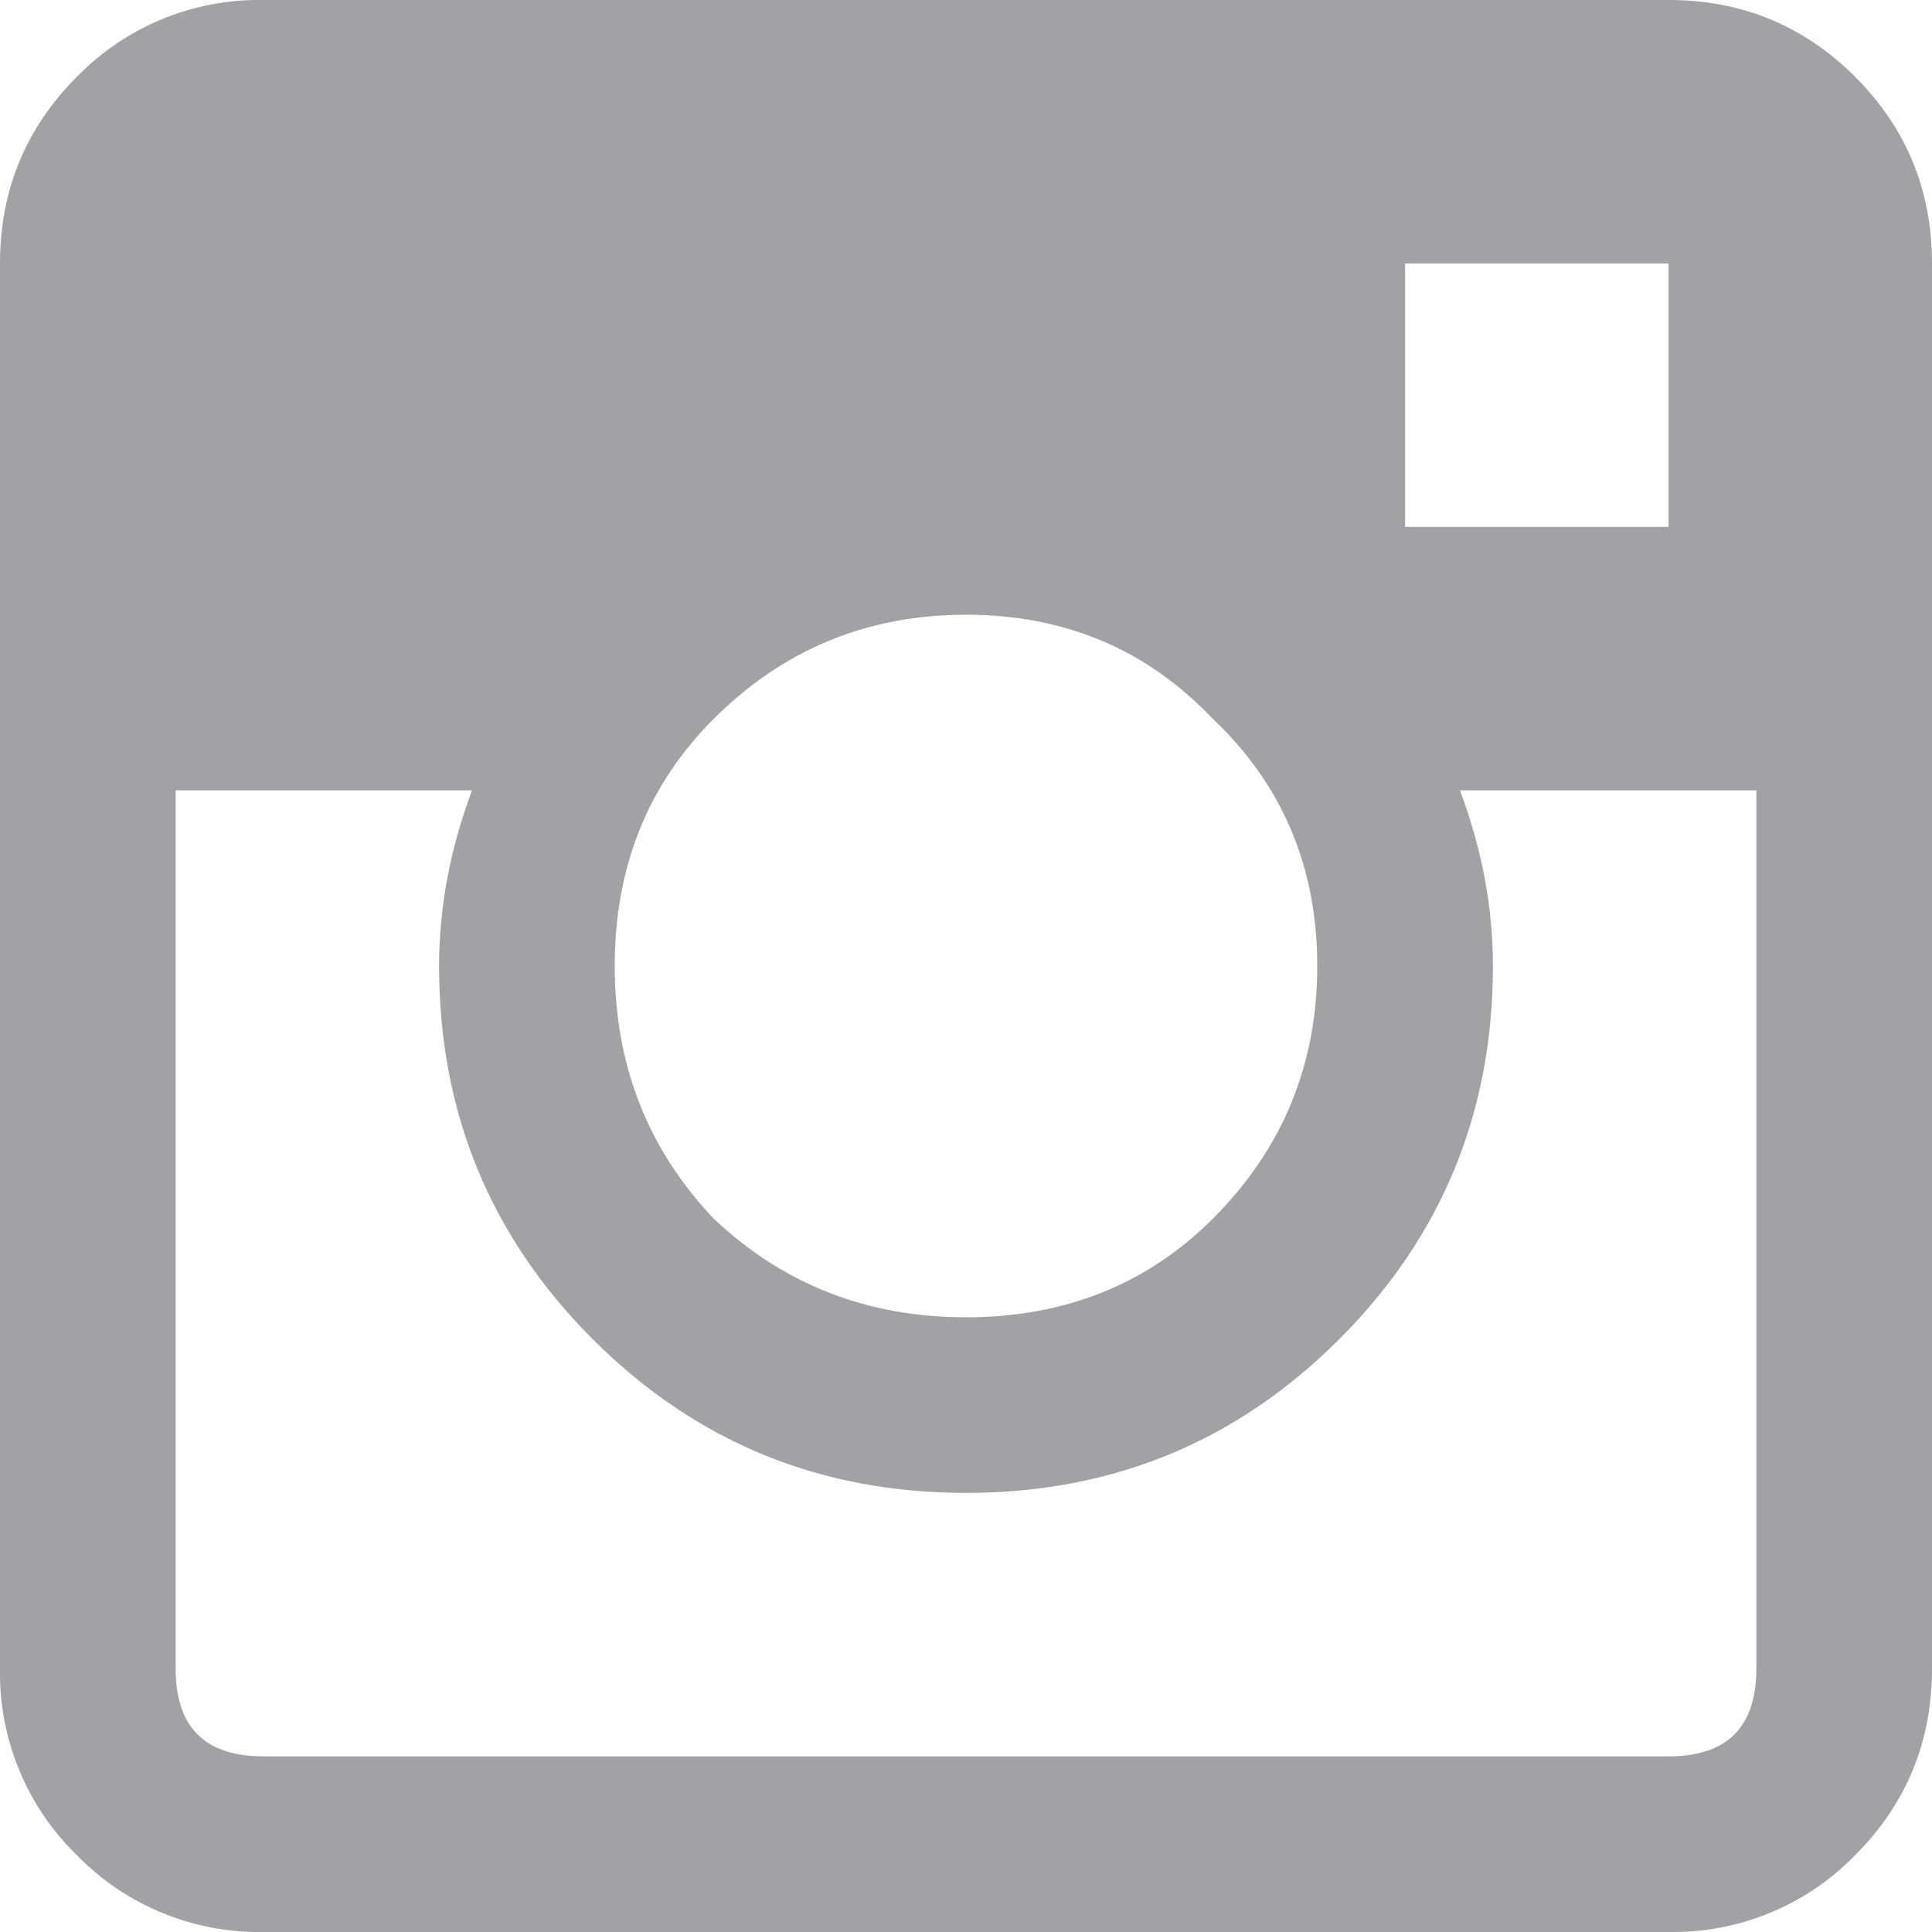
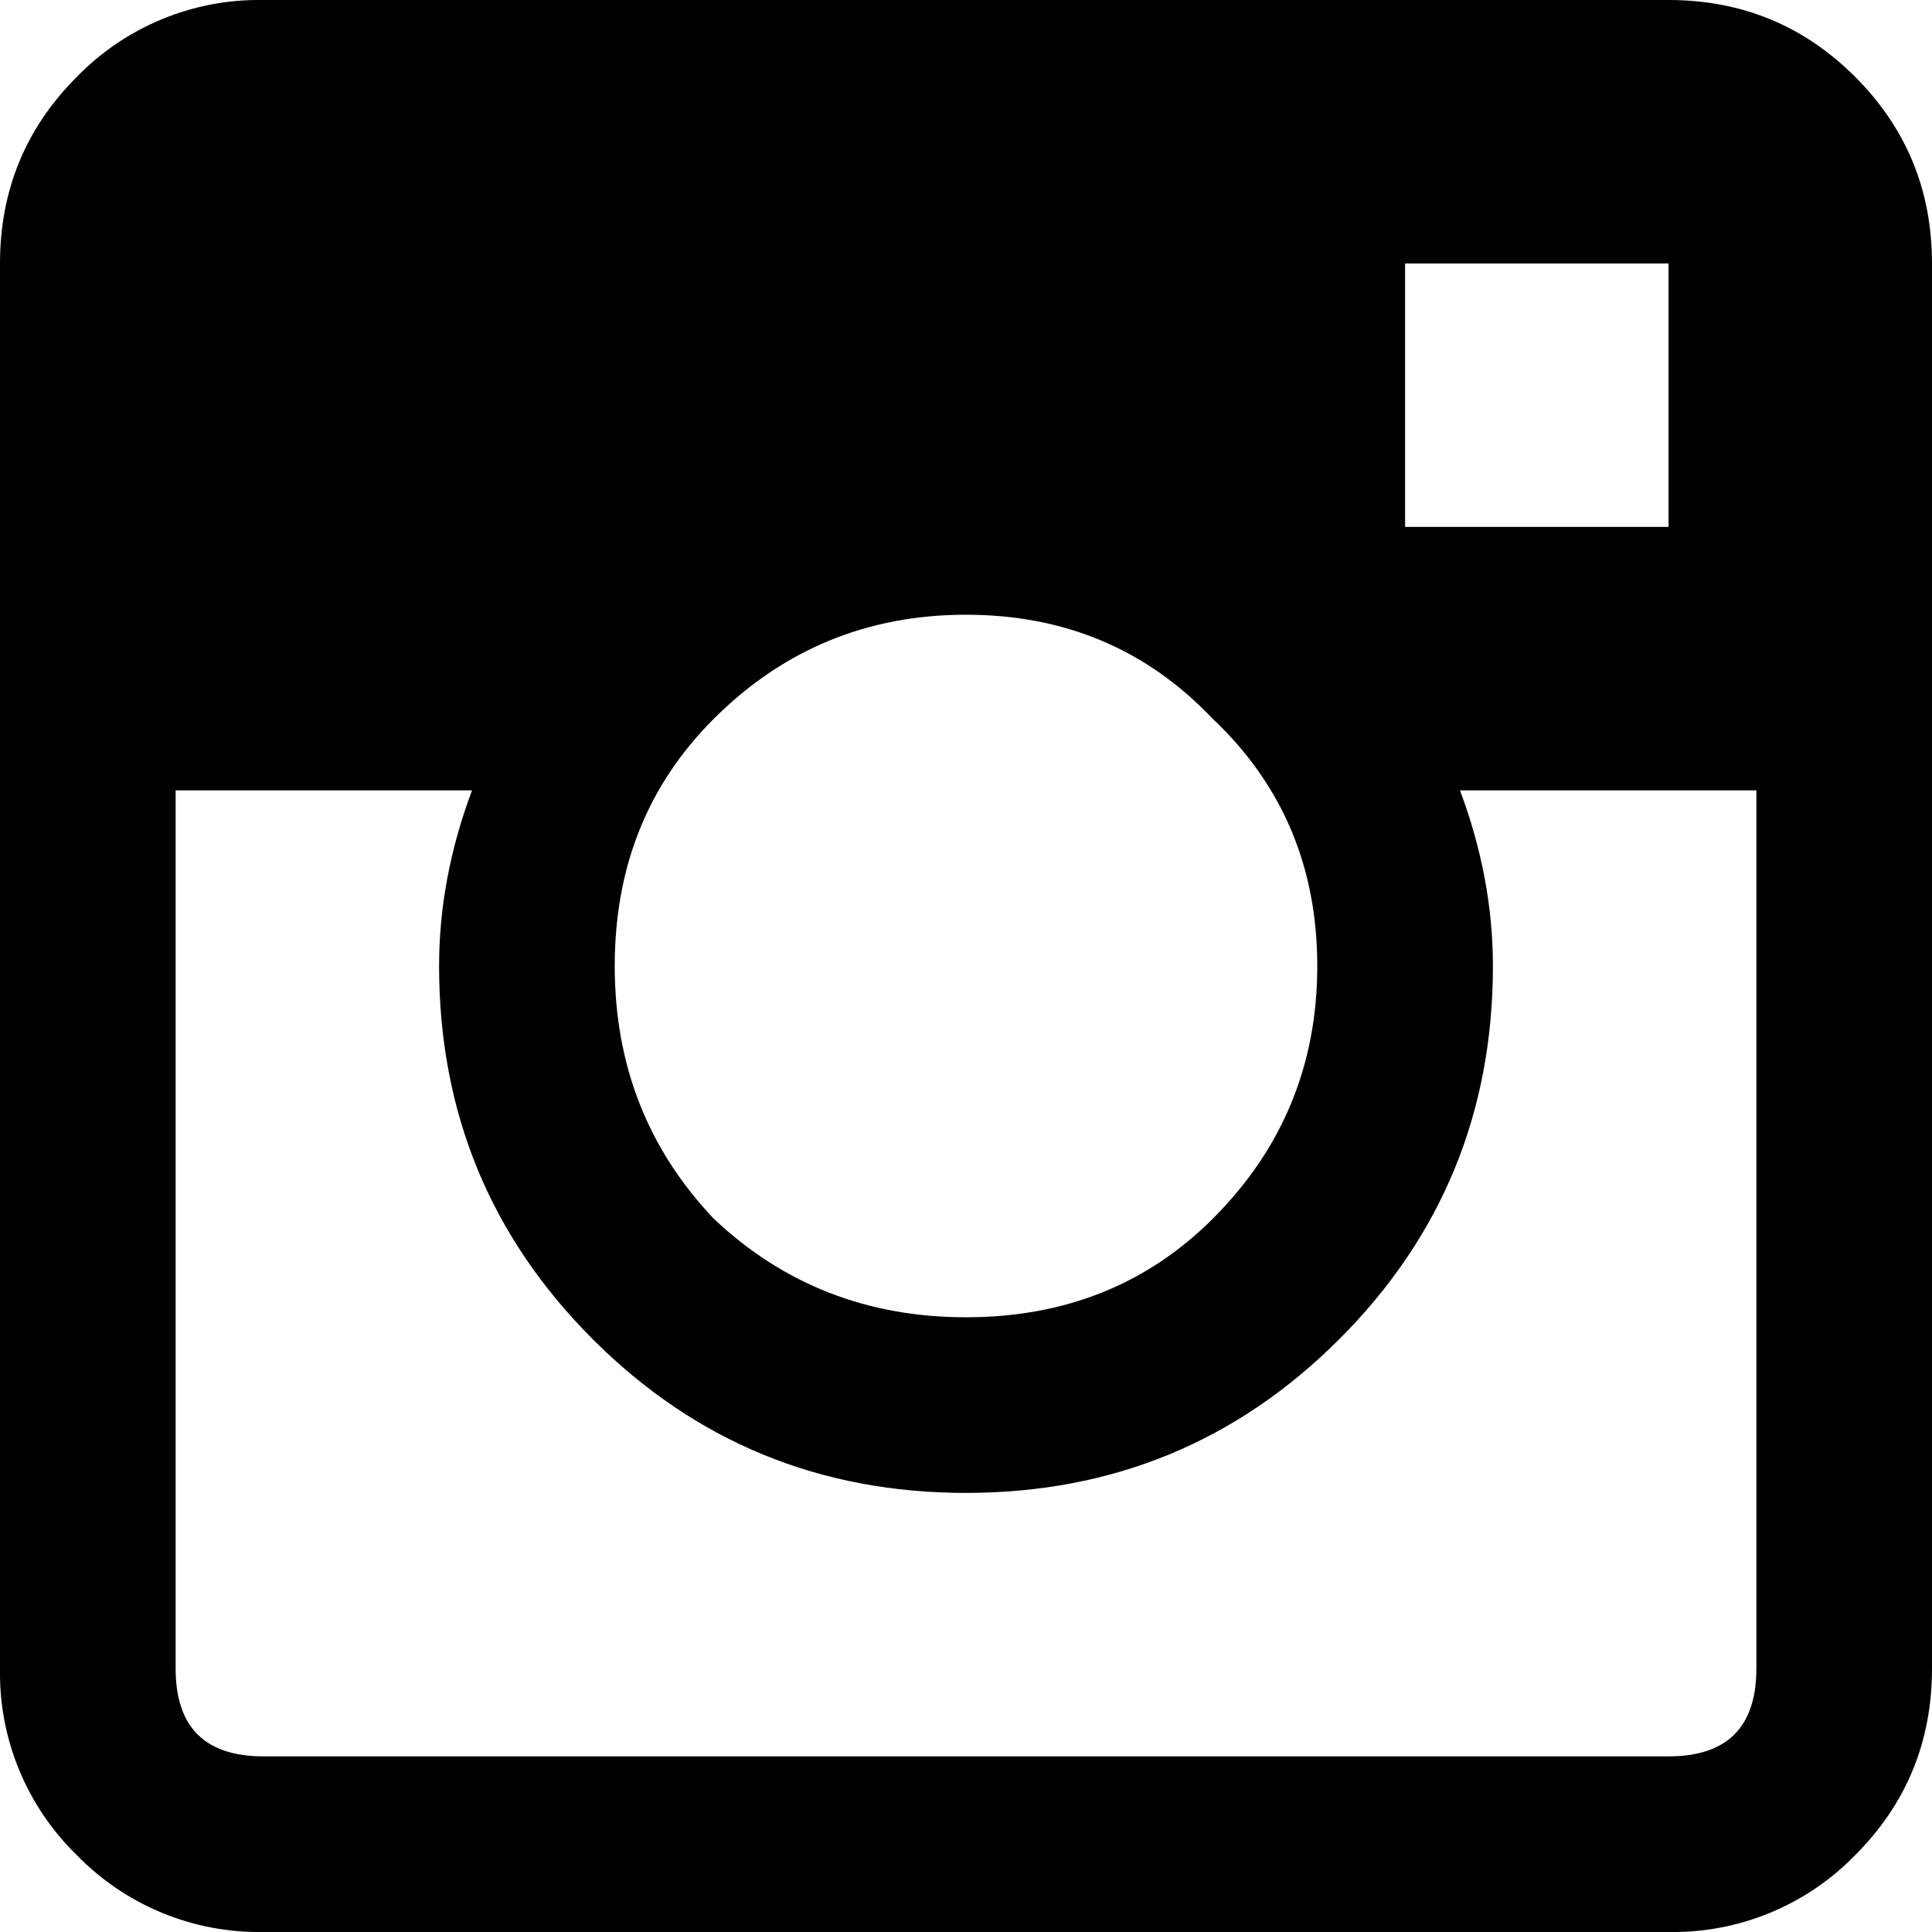
- <svg xmlns="http://www.w3.org/2000/svg" fill="none" viewBox="0 0 22 22">
+ <svg xmlns="http://www.w3.org/2000/svg" viewBox="0 0 22 22">
  <defs />
-   <path fill="#A1A2A5" d="M3 0h16c.833 0 1.542.292 2.125.875S22 2.167 22 3v16c0 .833-.292 1.542-.875 2.125A2.893 2.893 0 0119 22H3a2.893 2.893 0 01-2.125-.875A2.893 2.893 0 010 19V3C0 2.167.292 1.458.875.875A2.893 2.893 0 013 0zm13 3v3h3V3h-3zm-2.188 5.188C13.063 7.396 12.126 7 11 7c-1.125 0-2.083.396-2.875 1.188C7.375 8.938 7 9.874 7 11c0 1.125.375 2.083 1.125 2.875C8.917 14.625 9.875 15 11 15s2.063-.375 2.813-1.125C14.604 13.083 15 12.125 15 11s-.396-2.063-1.188-2.813zM2 9v10c0 .667.333 1 1 1h16c.667 0 1-.333 1-1V9h-3.375c.25.667.375 1.333.375 2 0 1.667-.583 3.083-1.75 4.25C14.083 16.417 12.667 17 11 17c-1.667 0-3.083-.583-4.25-1.75C5.583 14.083 5 12.667 5 11c0-.667.125-1.333.375-2H2z" />
+   <path d="M3 0h16c.833 0 1.542.292 2.125.875S22 2.167 22 3v16c0 .833-.292 1.542-.875 2.125A2.893 2.893 0 0119 22H3a2.893 2.893 0 01-2.125-.875A2.893 2.893 0 010 19V3C0 2.167.292 1.458.875.875A2.893 2.893 0 013 0zm13 3v3h3V3h-3zm-2.188 5.188C13.063 7.396 12.126 7 11 7c-1.125 0-2.083.396-2.875 1.188C7.375 8.938 7 9.874 7 11c0 1.125.375 2.083 1.125 2.875C8.917 14.625 9.875 15 11 15s2.063-.375 2.813-1.125C14.604 13.083 15 12.125 15 11s-.396-2.063-1.188-2.813zM2 9v10c0 .667.333 1 1 1h16c.667 0 1-.333 1-1V9h-3.375c.25.667.375 1.333.375 2 0 1.667-.583 3.083-1.75 4.25C14.083 16.417 12.667 17 11 17c-1.667 0-3.083-.583-4.25-1.75C5.583 14.083 5 12.667 5 11c0-.667.125-1.333.375-2H2z" />
</svg>
